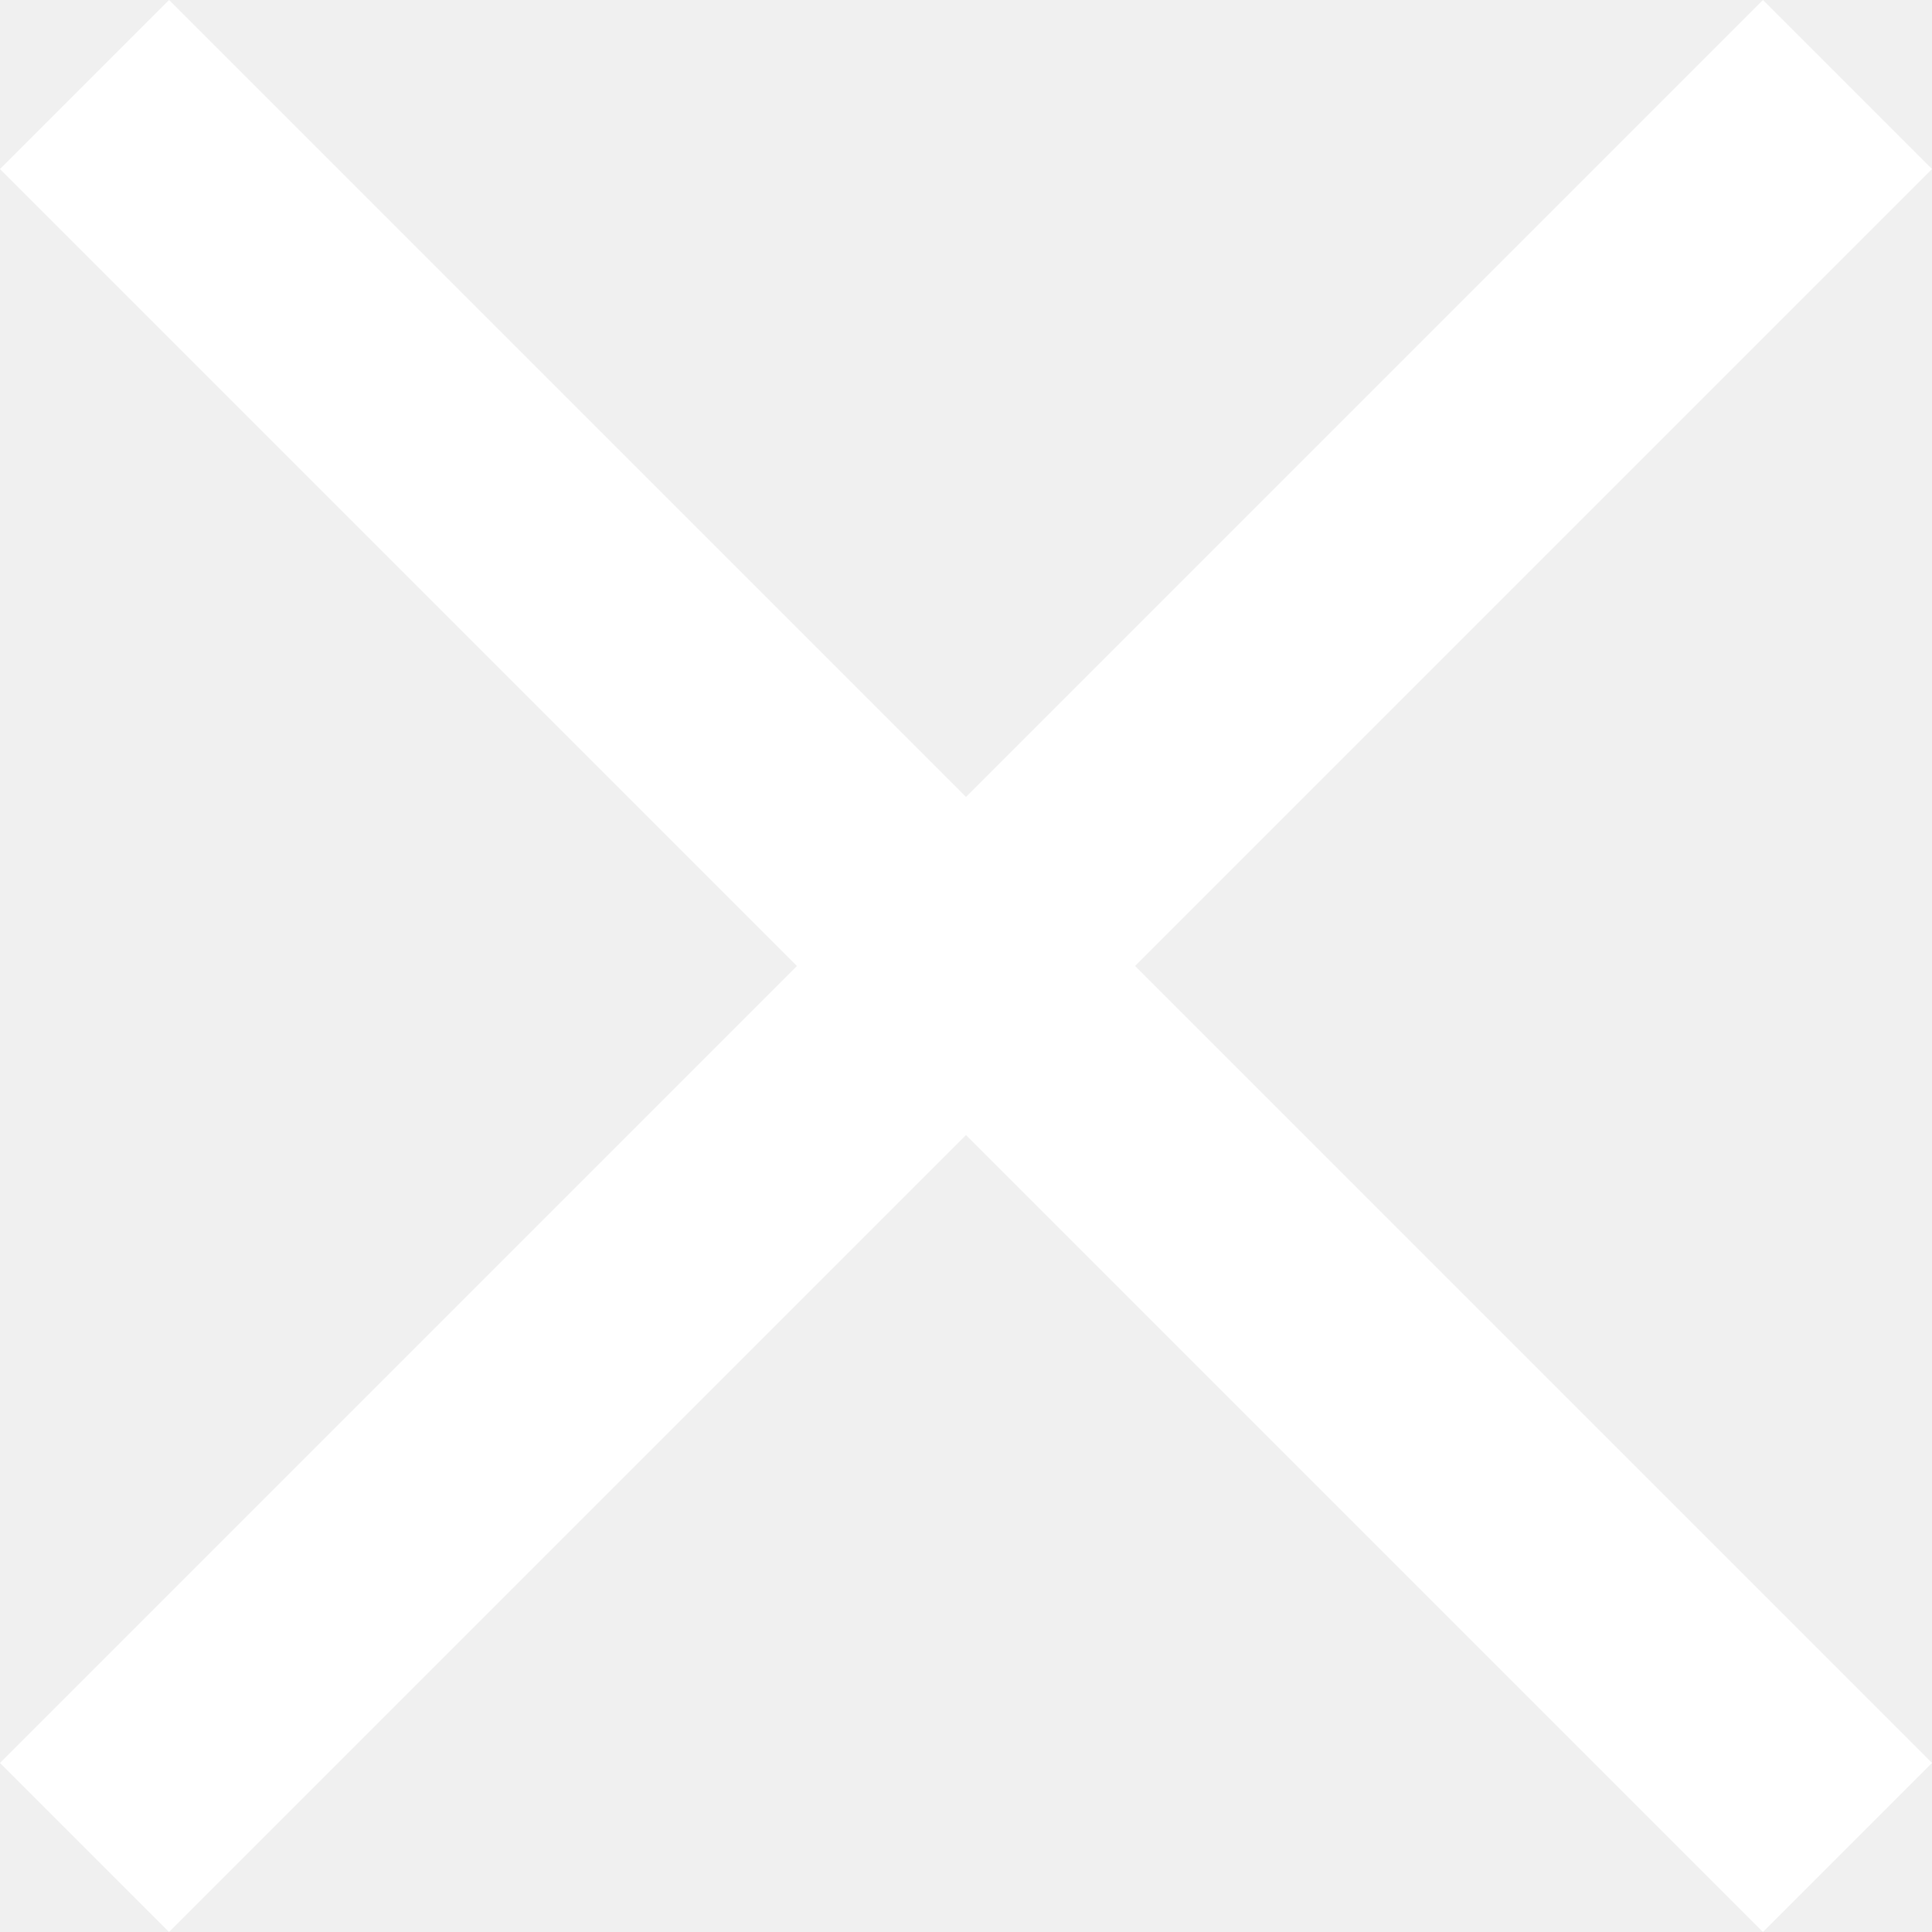
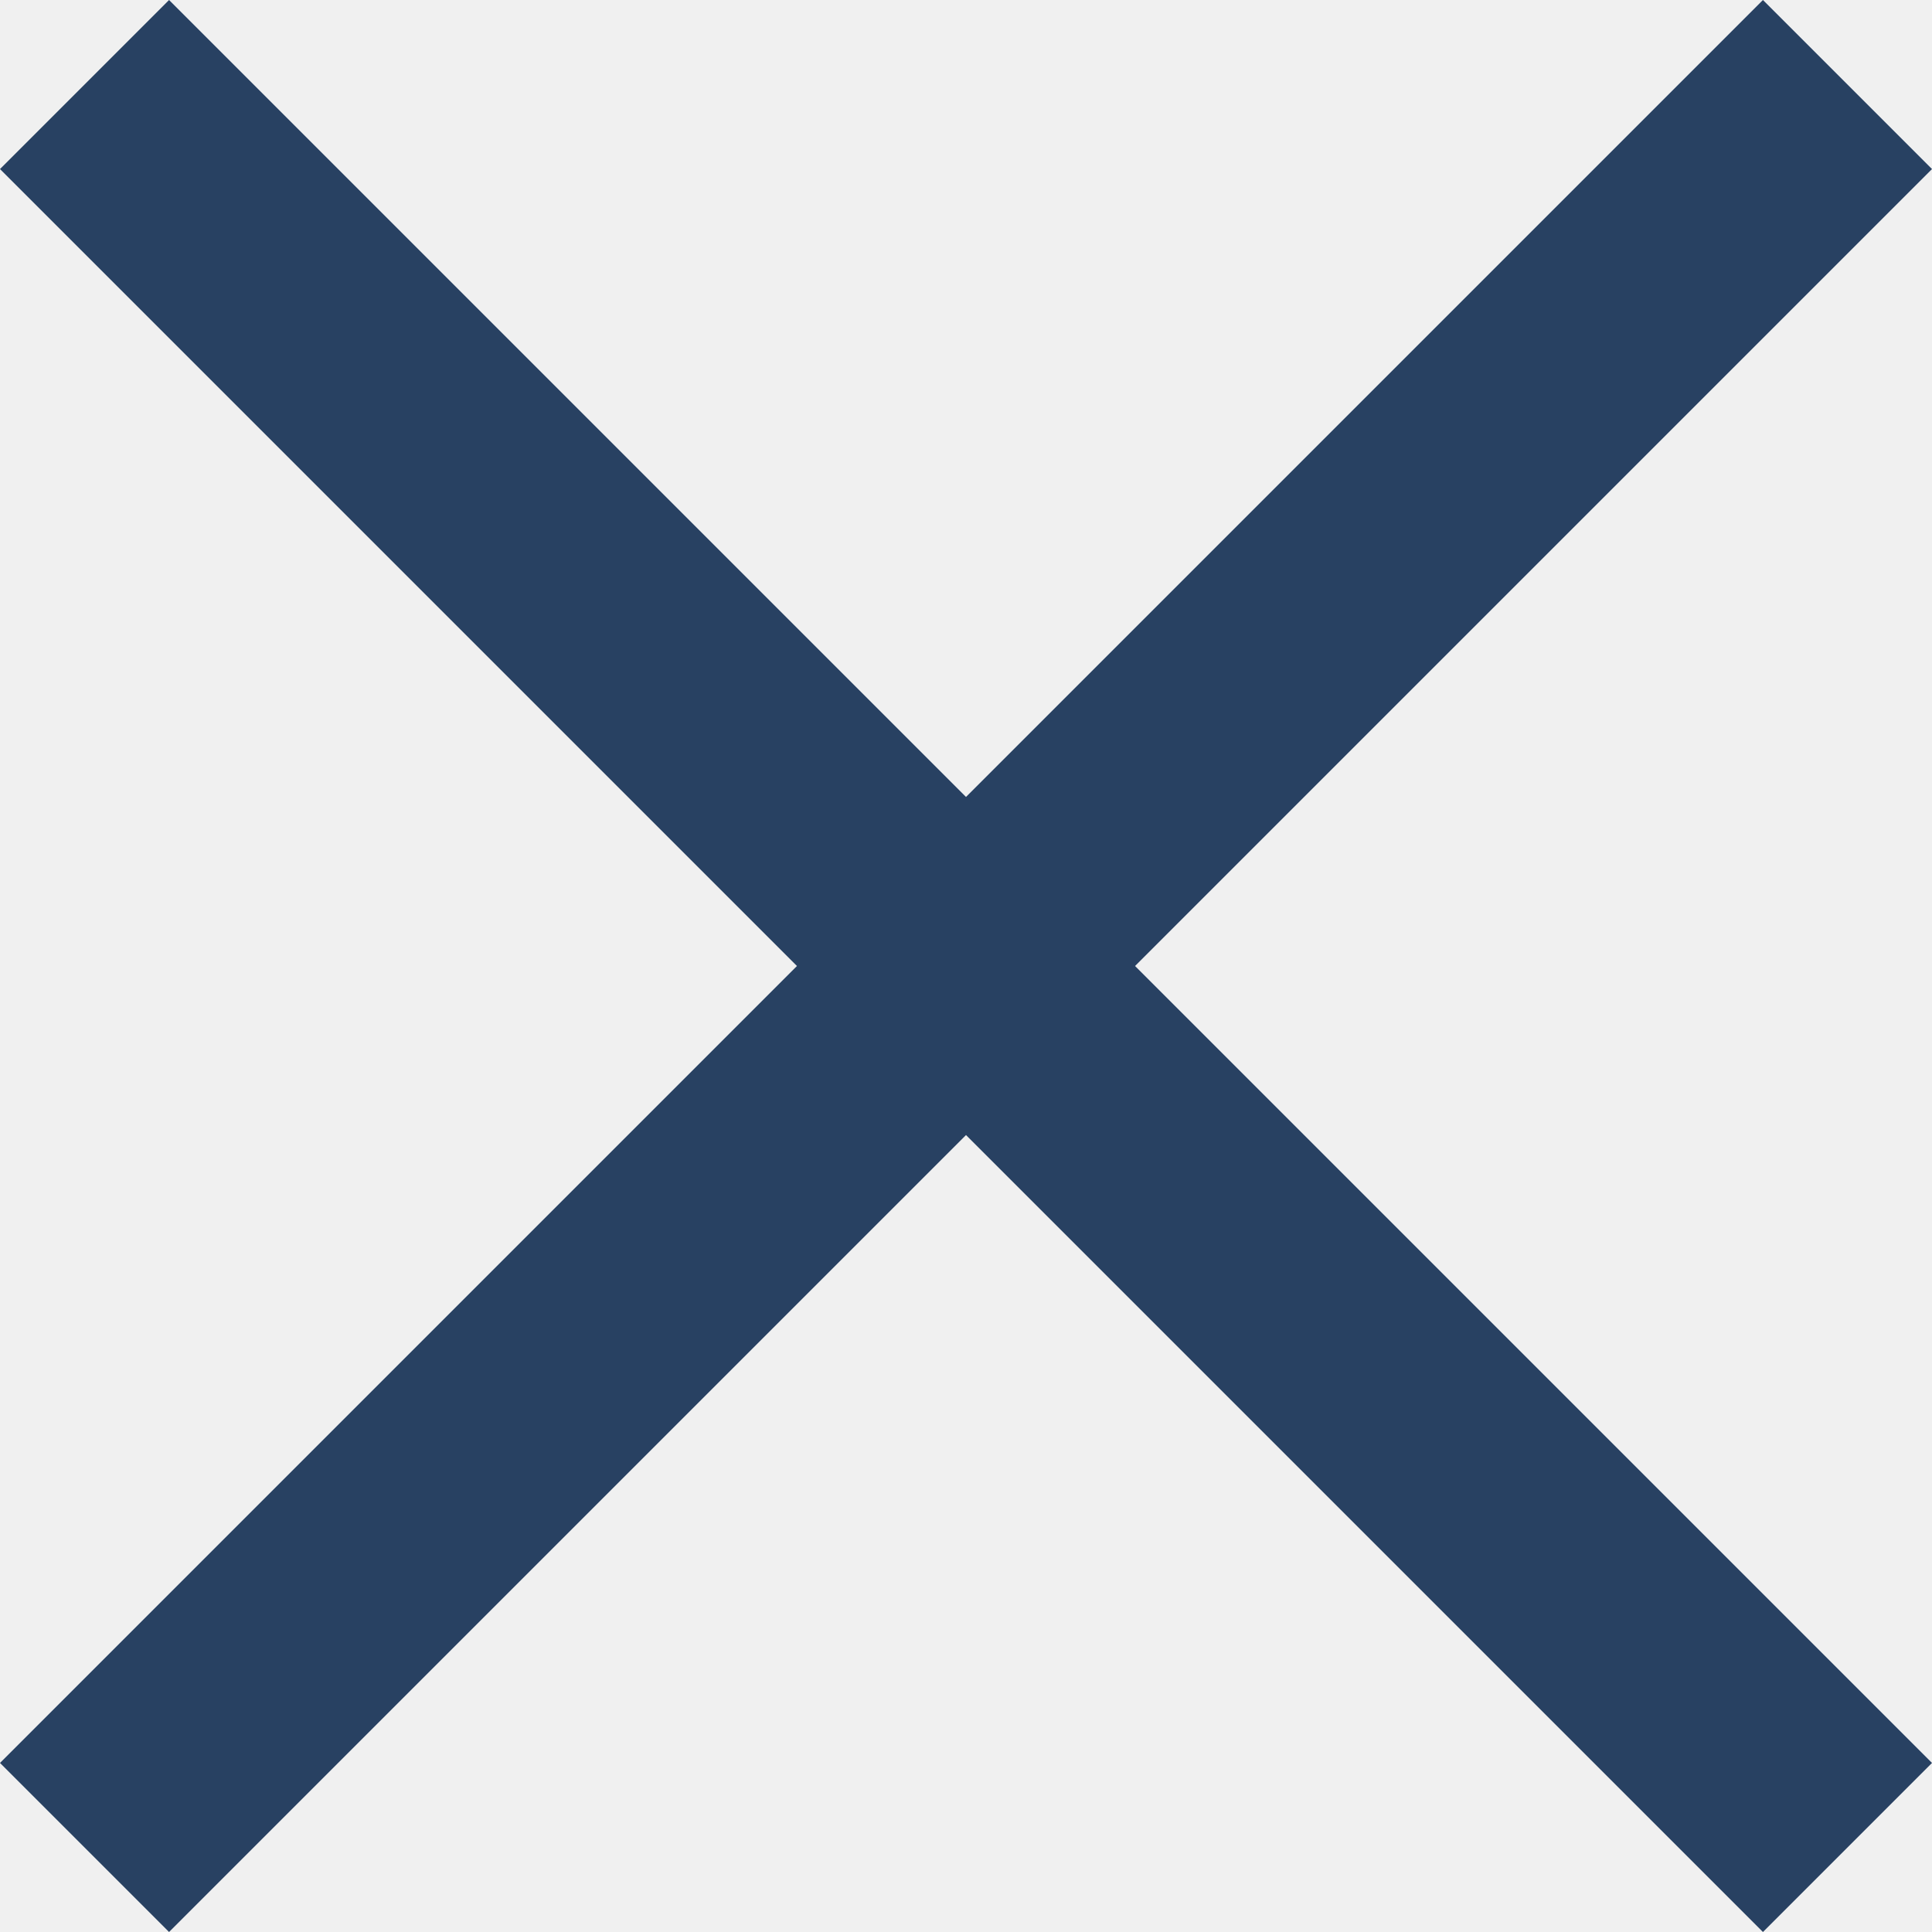
- <svg xmlns="http://www.w3.org/2000/svg" width="12" height="12" viewBox="0 0 12 12" fill="none">
-   <path d="M12 1.05L10.95 0L6 4.95L1.05 0L0 1.05L4.95 6L0 10.95L1.05 12L6 7.05L10.95 12L12 10.95L7.05 6L12 1.05Z" fill="white" />
+ <svg xmlns="http://www.w3.org/2000/svg" width="12" height="12" viewBox="0 0 12 12" fill="#284162">
+   <path d="M12 1.05L10.95 0L6 4.95L1.05 0L0 1.05L4.95 6L0 10.95L1.05 12L6 7.05L10.95 12L12 10.95L7.05 6L12 1.05Z" fill="#284162" />
</svg>
